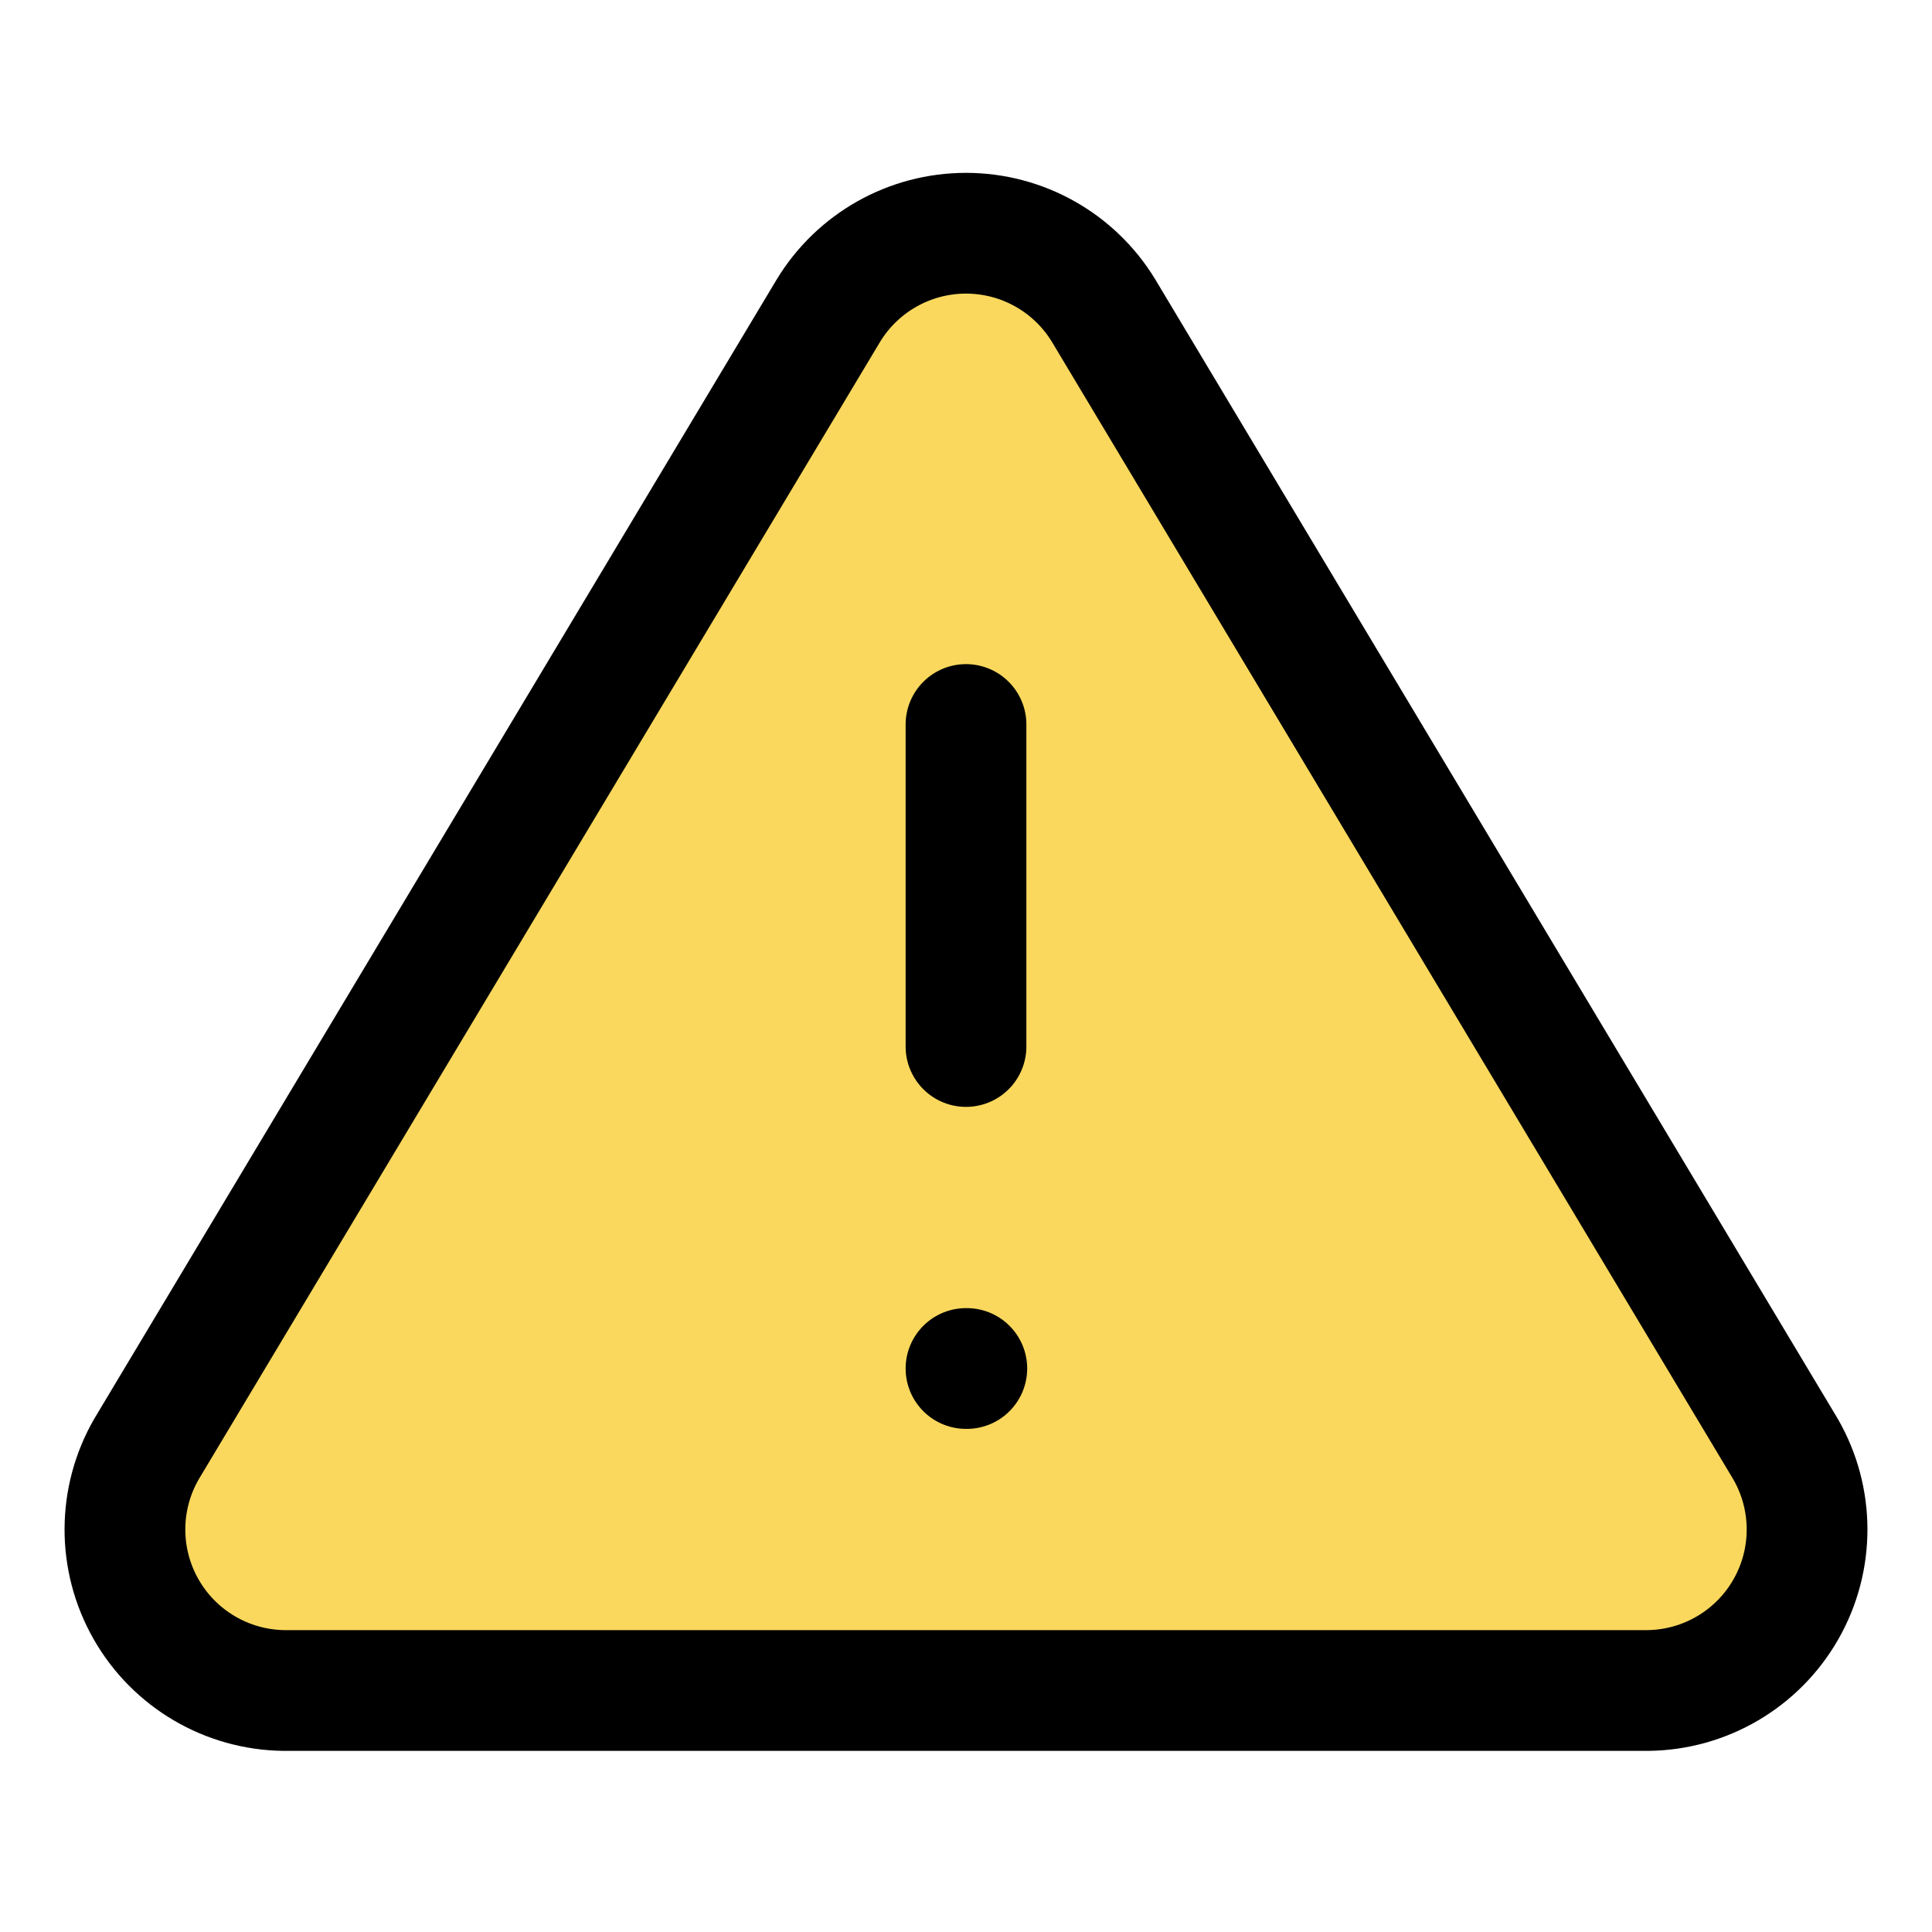
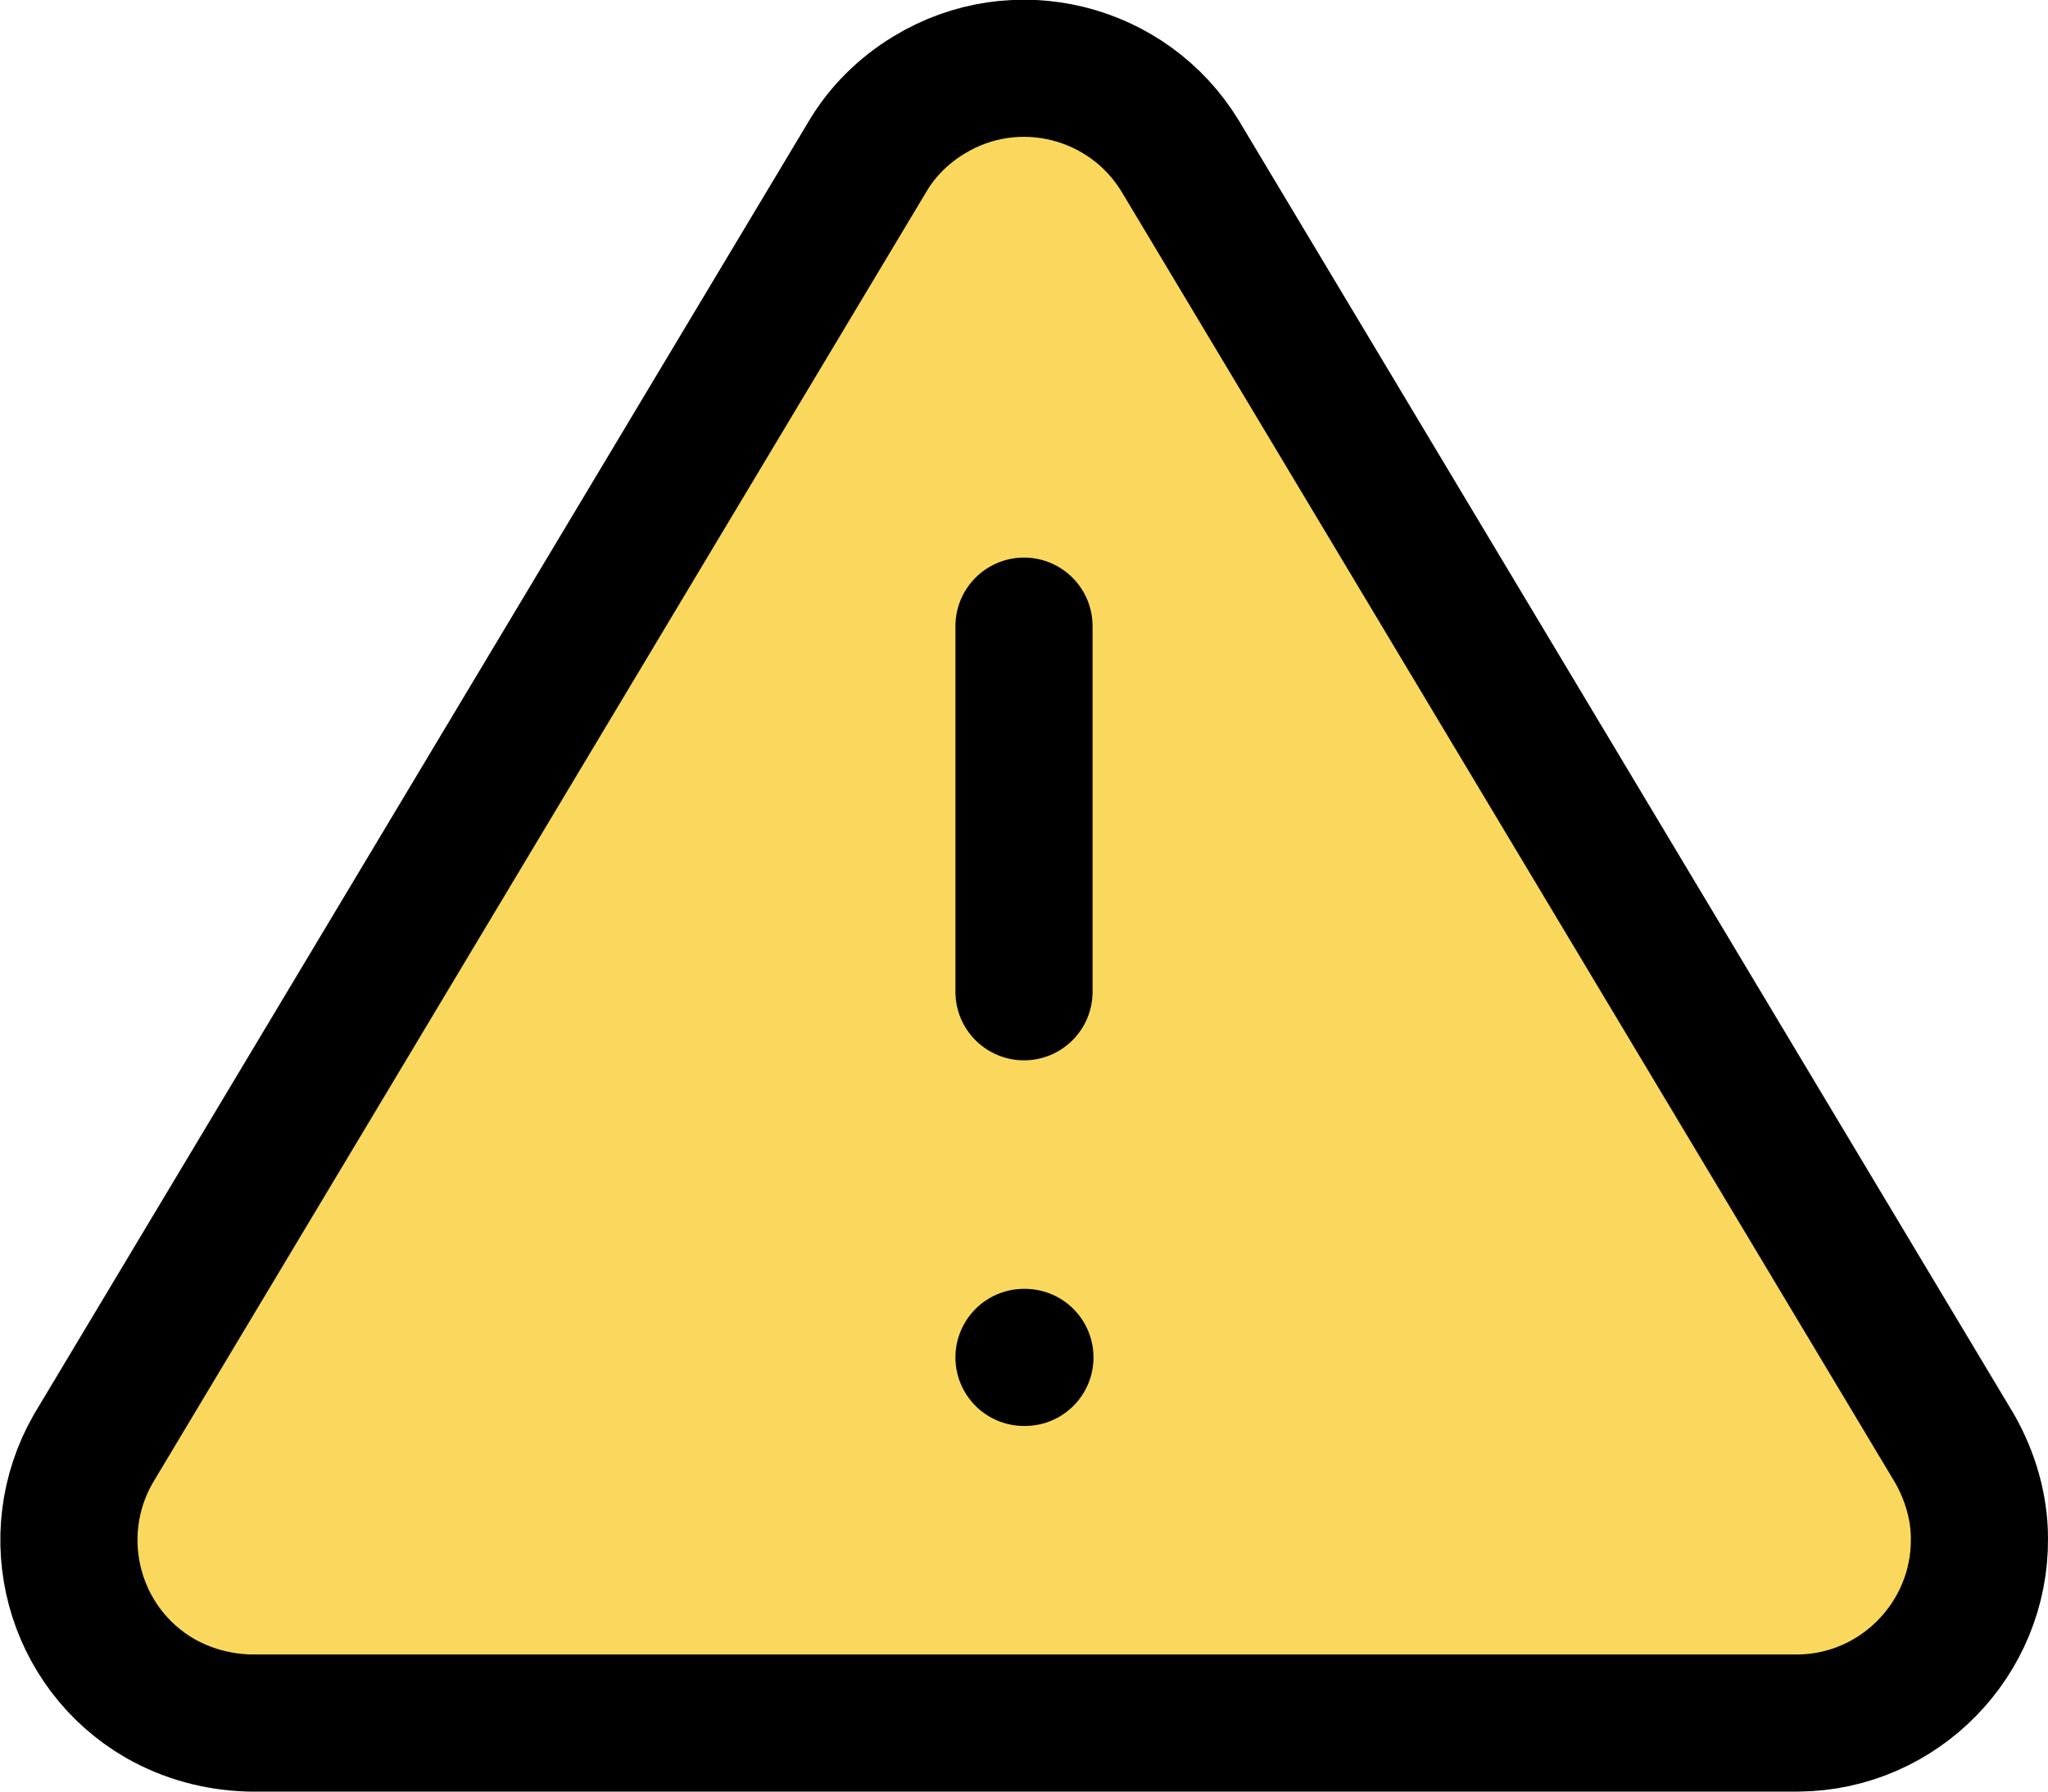
- <svg xmlns="http://www.w3.org/2000/svg" viewBox="0 0 24 24" width="24" height="24" fill="#F9D85D" stroke="#000000" stroke-width="1.5" stroke-linecap="round" stroke-linejoin="round">
-   <path d="M10.29 3.86L1.82 18a2 2 0 0 0 1.71 3h16.94a2 2 0 0 0 1.71-3L13.71 3.86a2 2 0 0 0-3.42 0z" />
-   <line x1="12" y1="9" x2="12" y2="13" />
-   <line x1="12" y1="17" x2="12.01" y2="17" />
+ <svg xmlns="http://www.w3.org/2000/svg" viewBox="0 0 22.4 19.6">
+   <path d="M9.49,1.71L1.02,15.85c-.55.96-.22,2.18.73,2.73.3.17.63.26.98.27h16.94c1.1-.01,1.99-.92,1.98-2.02,0-.34-.1-.68-.27-.98L12.91,1.71c-.57-.94-1.8-1.25-2.75-.67-.28.17-.51.4-.67.67Z" fill="#f9d85d" stroke="#000" stroke-linecap="round" stroke-linejoin="round" stroke-width="1.5" />
+   <line x1="11.2" y1="6.85" x2="11.2" y2="10.85" fill="none" stroke="#000" stroke-linecap="round" stroke-linejoin="round" stroke-width="1.5" />
+   <line x1="11.2" y1="14.85" x2="11.21" y2="14.85" fill="none" stroke="#000" stroke-linecap="round" stroke-linejoin="round" stroke-width="1.5" />
</svg>
